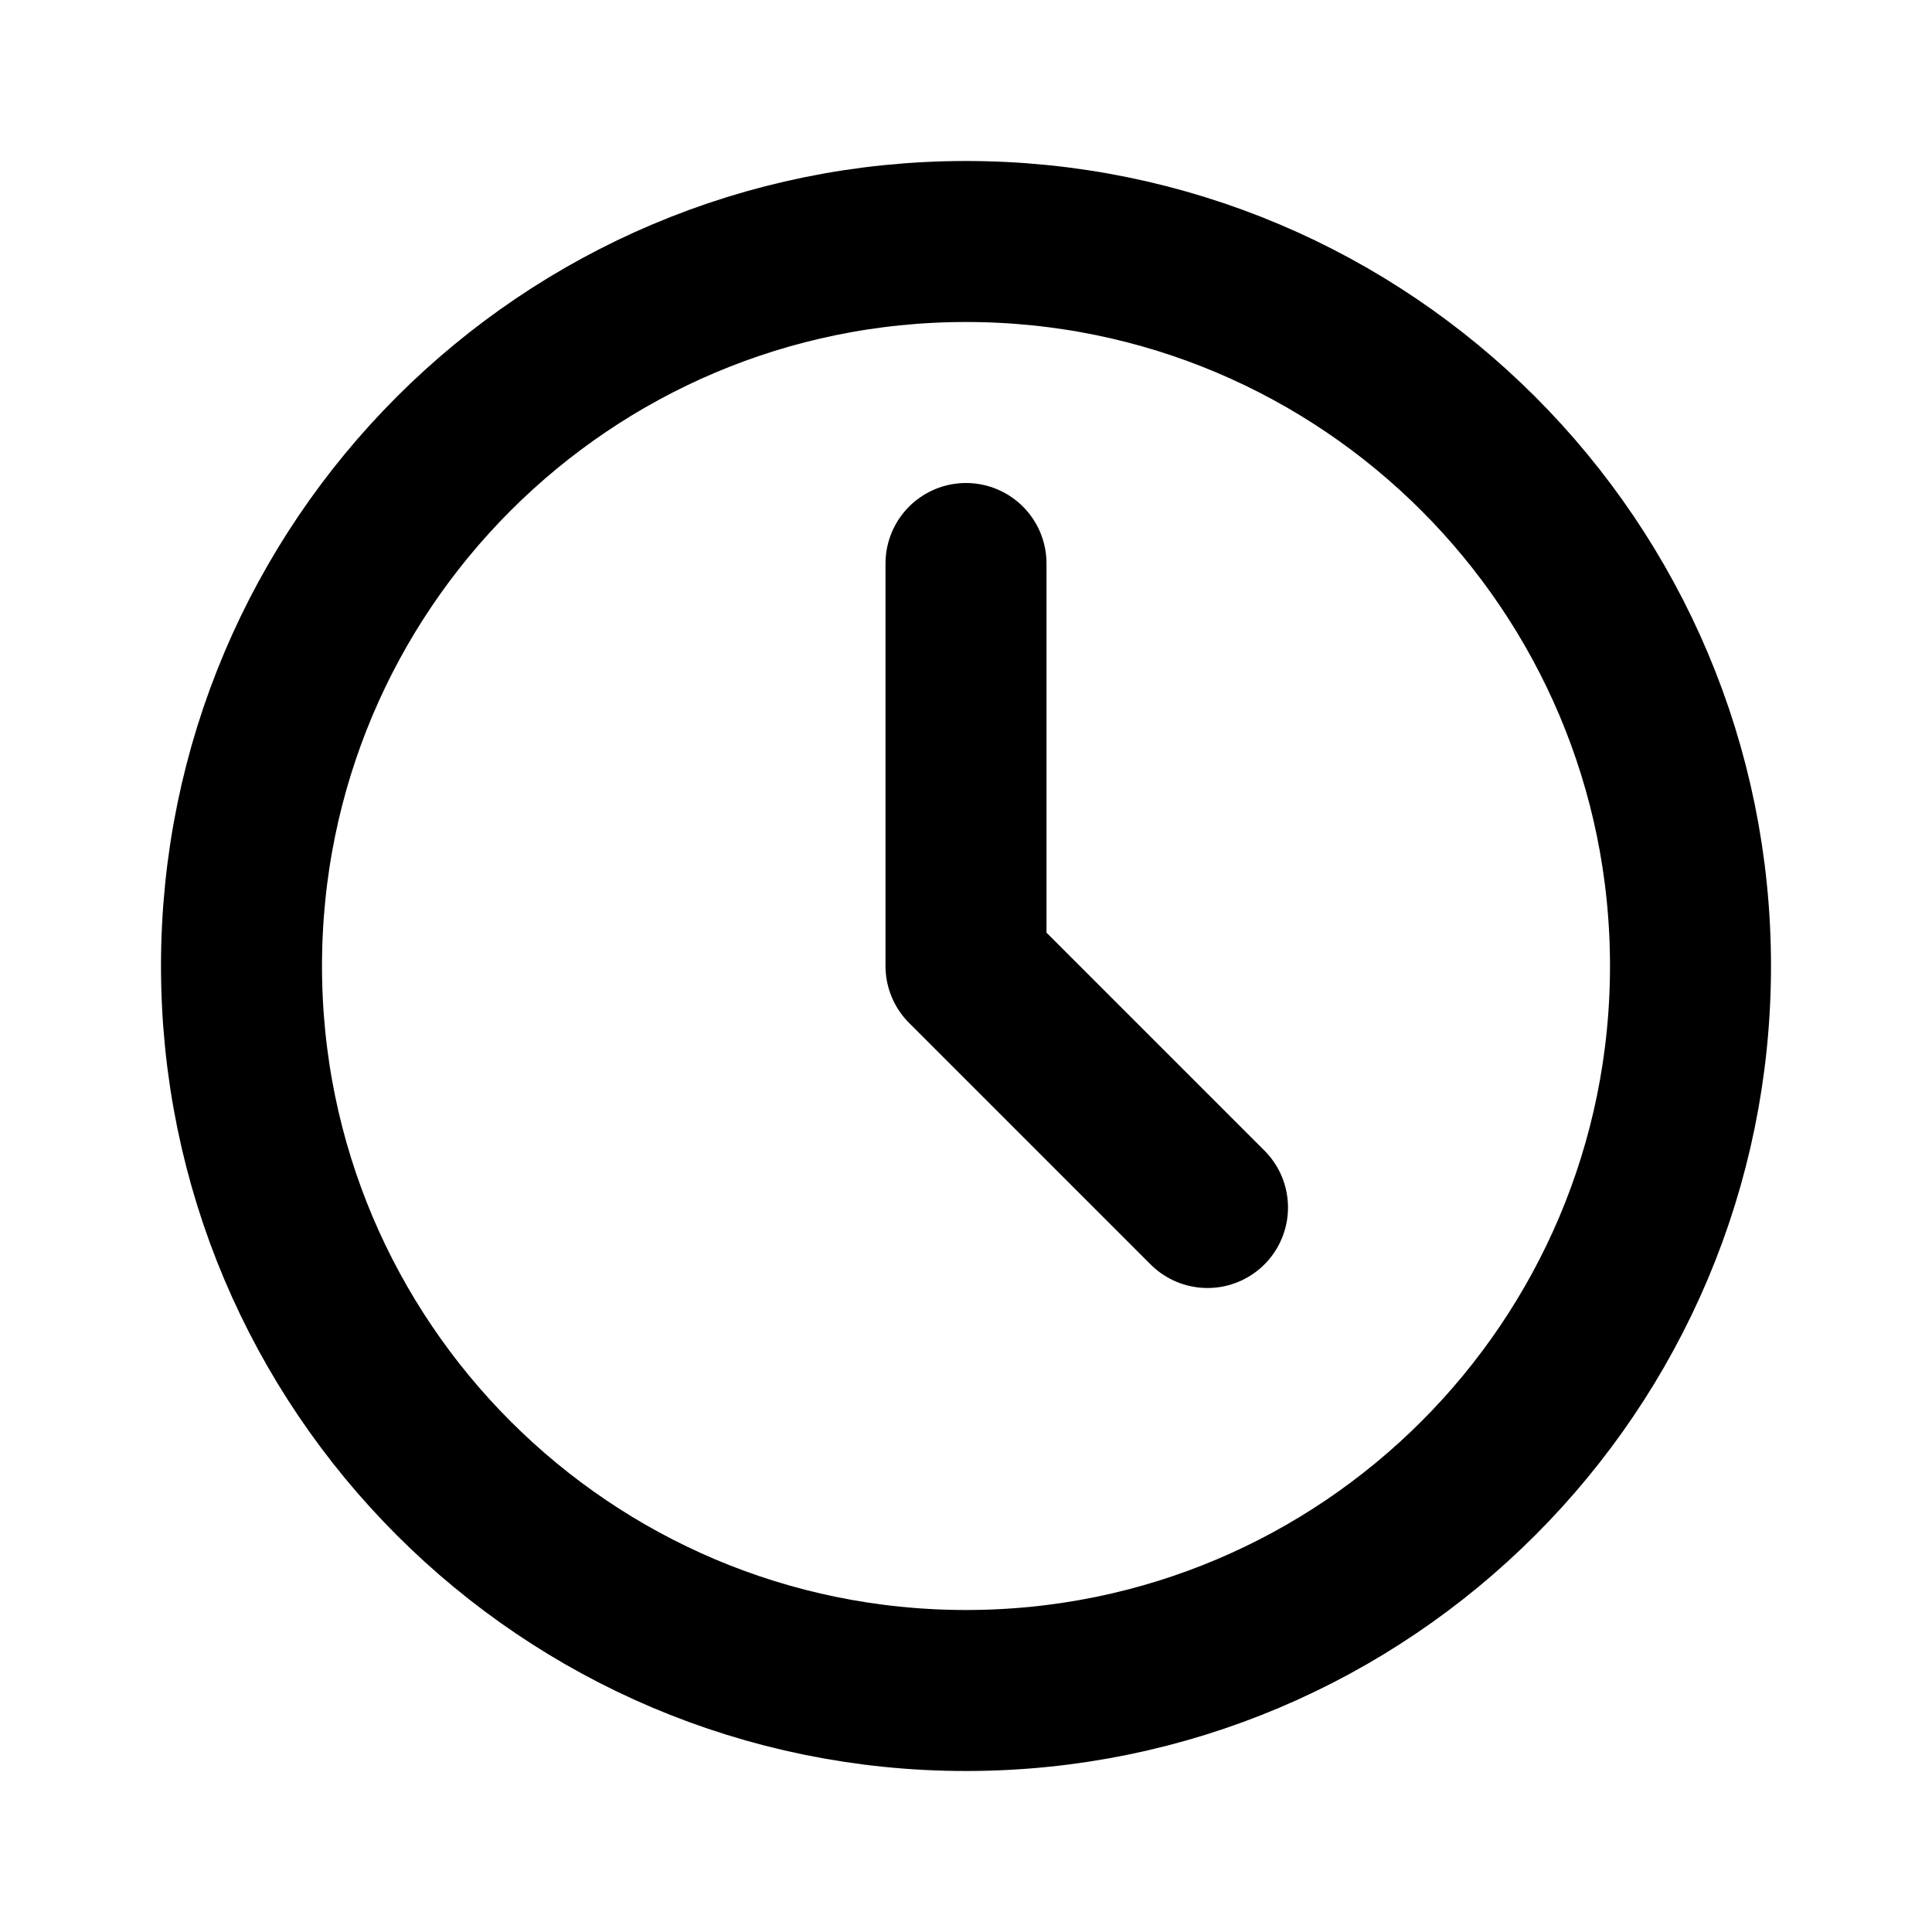
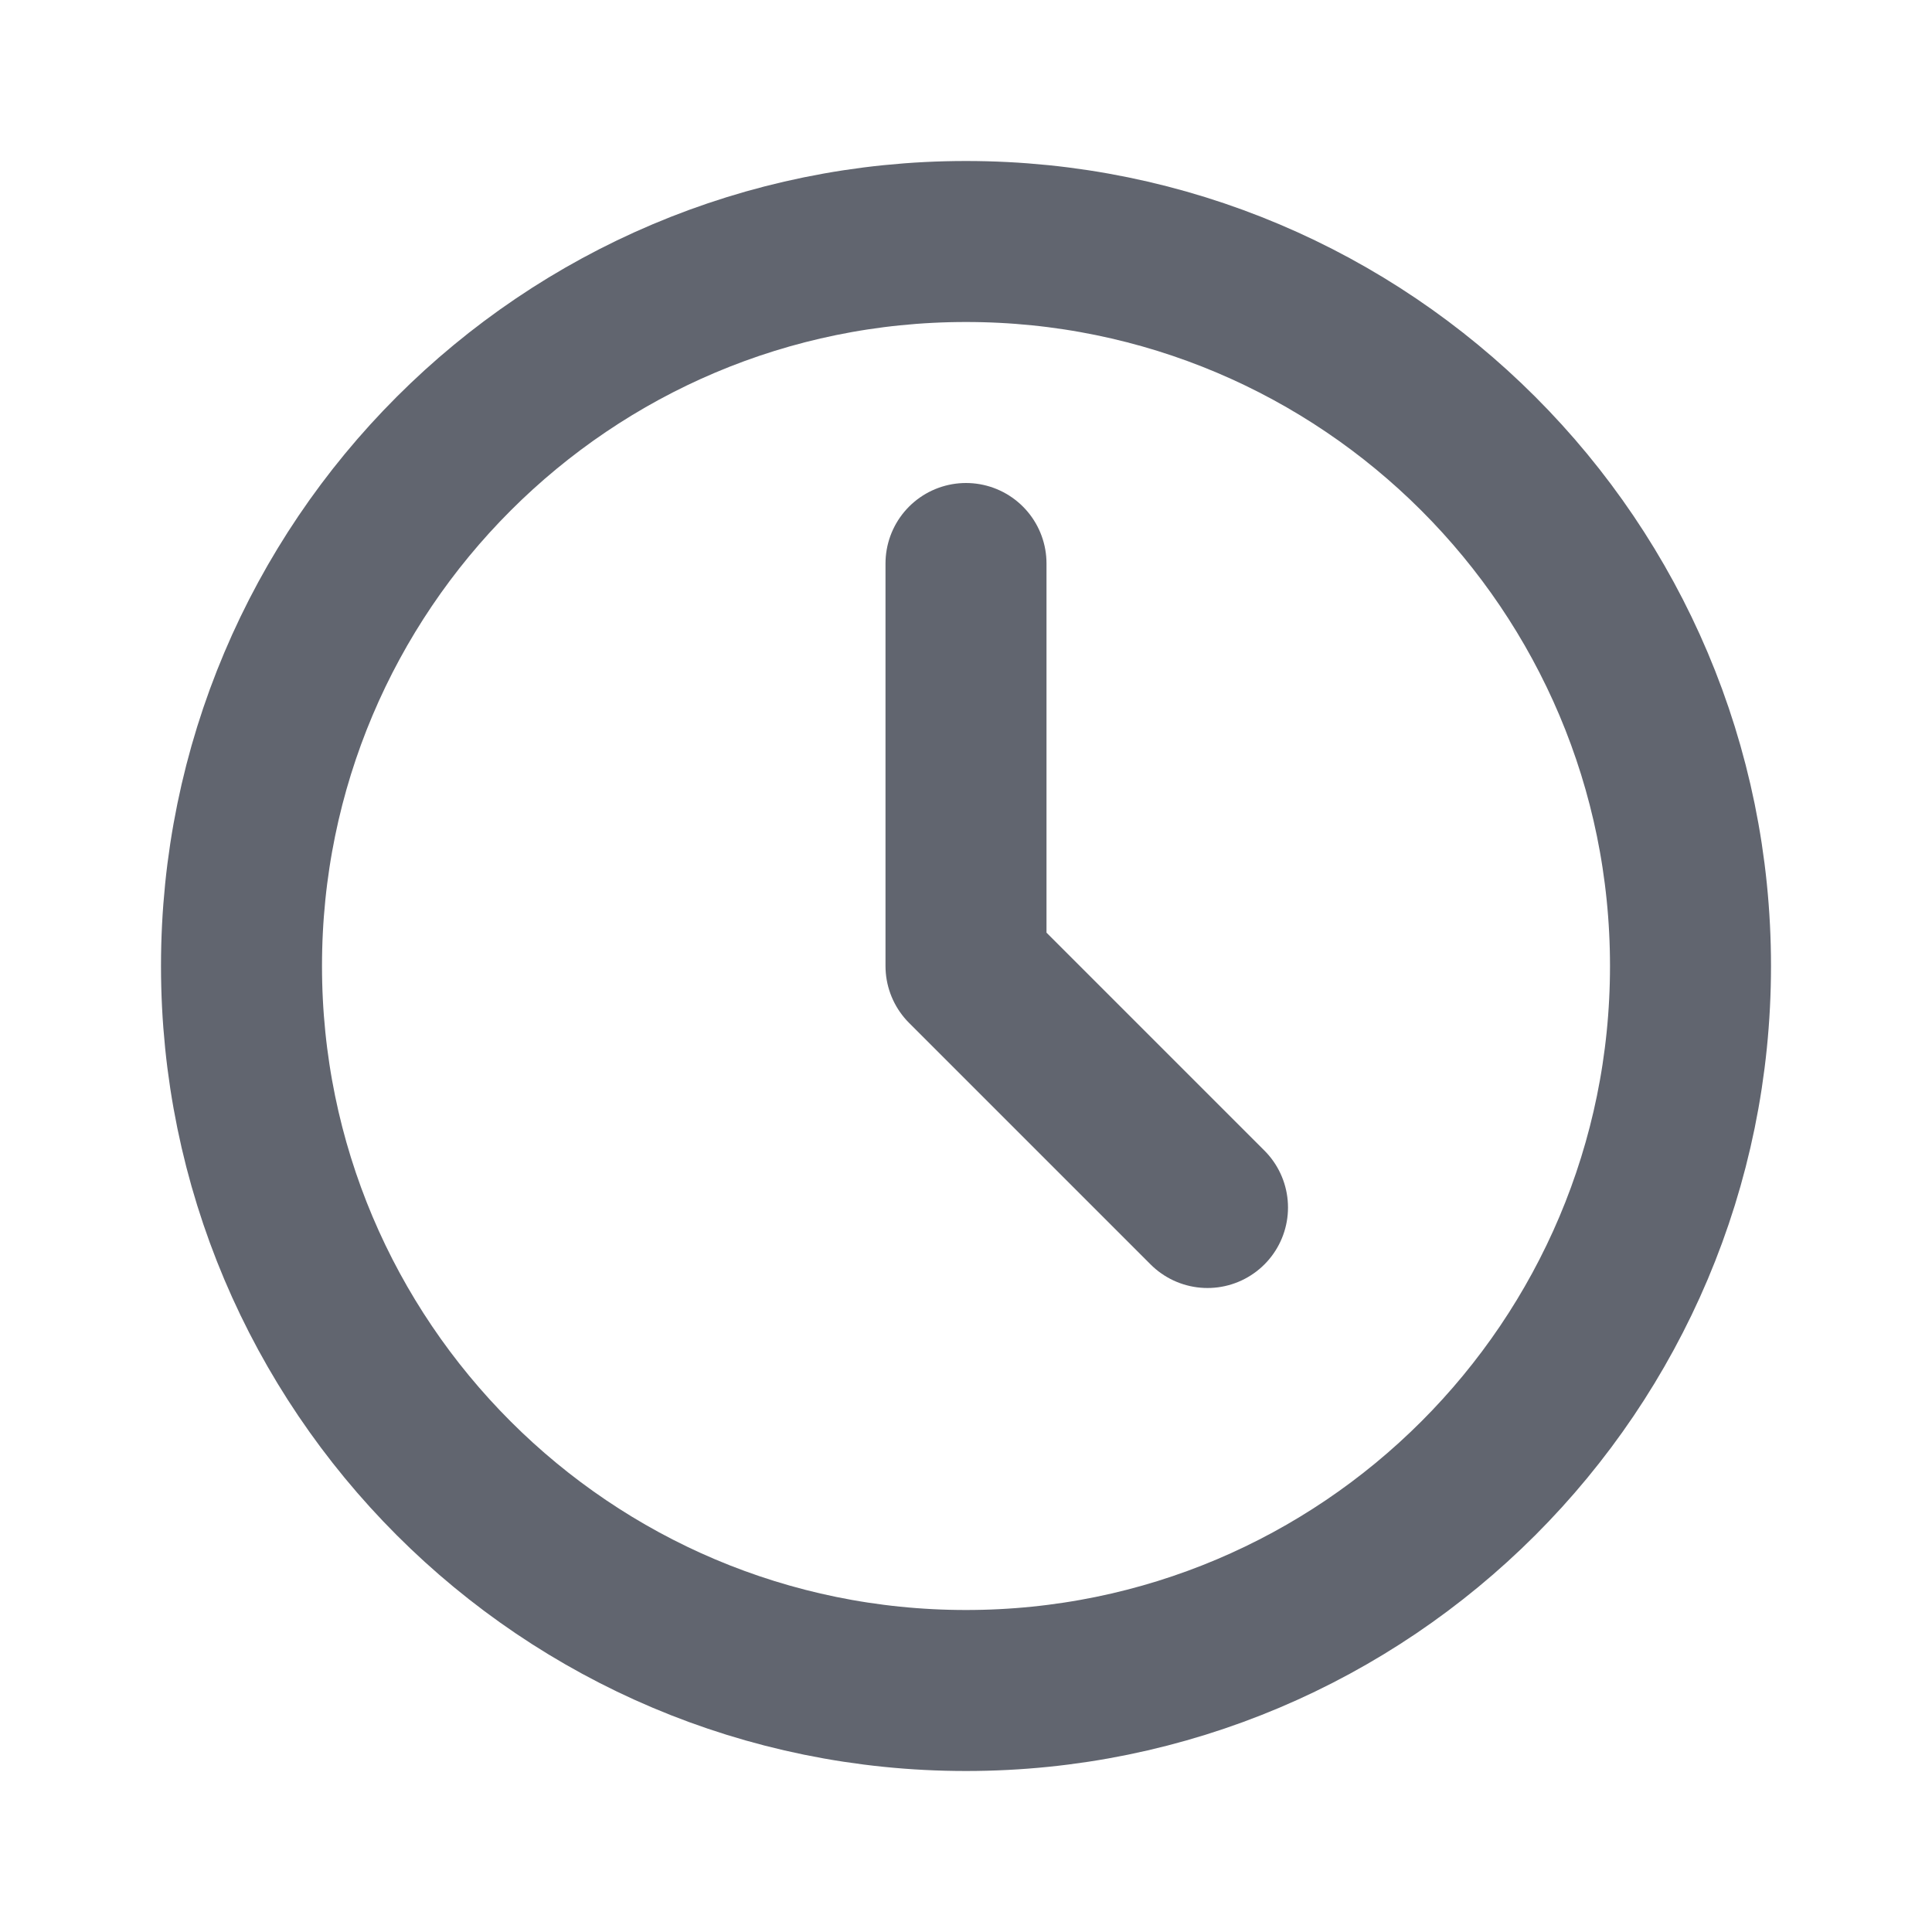
- <svg xmlns="http://www.w3.org/2000/svg" class="icon" width="24" height="24" viewBox="0 0 24 24" stroke-width="2" stroke="currentColor" fill="none" stroke-linecap="round" stroke-linejoin="round">
-   <path stroke="none" d="M0 0h24v24H0z" fill="none" />
-   <circle cx="12" cy="12" r="9" />
-   <polyline points="12 7 12 12 15 15" />
+ <svg xmlns="http://www.w3.org/2000/svg" width="24" height="24" viewBox="0 0 24 24" fill="none">
+   <path d="M12 21C16.971 21 21 16.971 21 12C21 7.029 16.971 3 12 3C7.029 3 3 7.029 3 12C3 16.971 7.029 21 12 21Z" stroke="#61656F" stroke-width="2" stroke-linecap="round" stroke-linejoin="round" />
+   <path d="M12 7V12L15 15" stroke="#61656F" stroke-width="2" stroke-linecap="round" stroke-linejoin="round" />
</svg>
